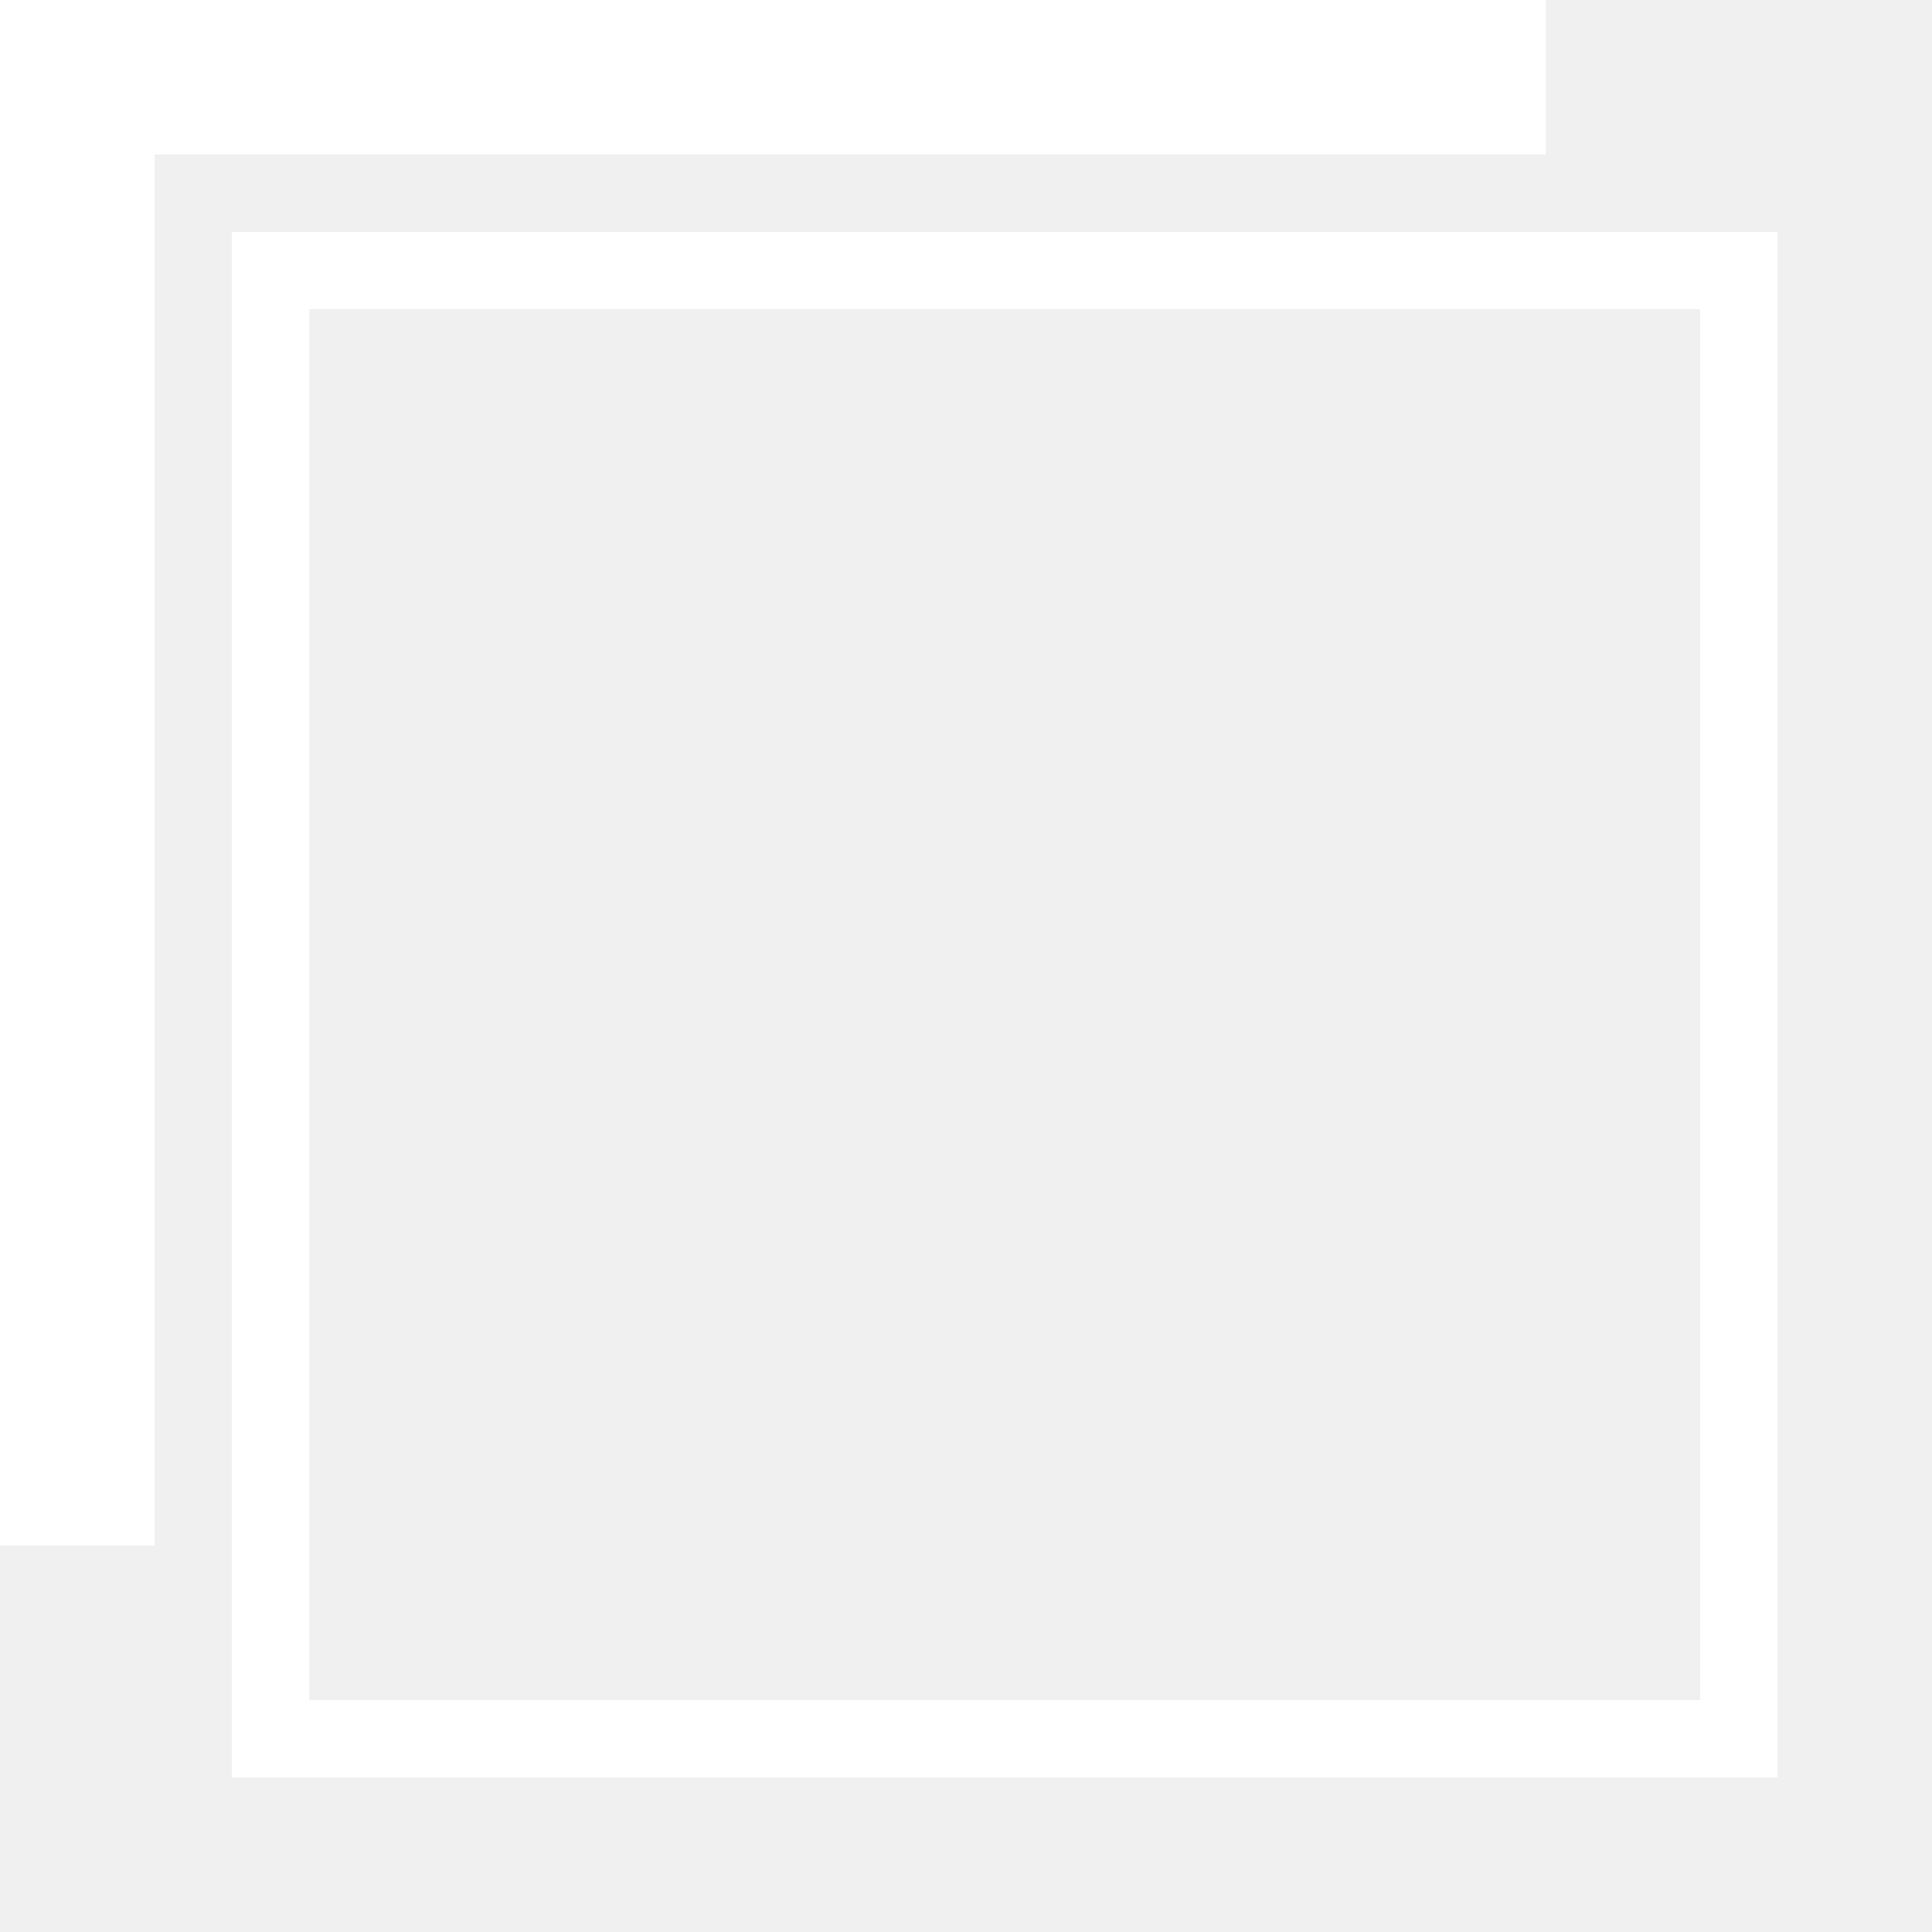
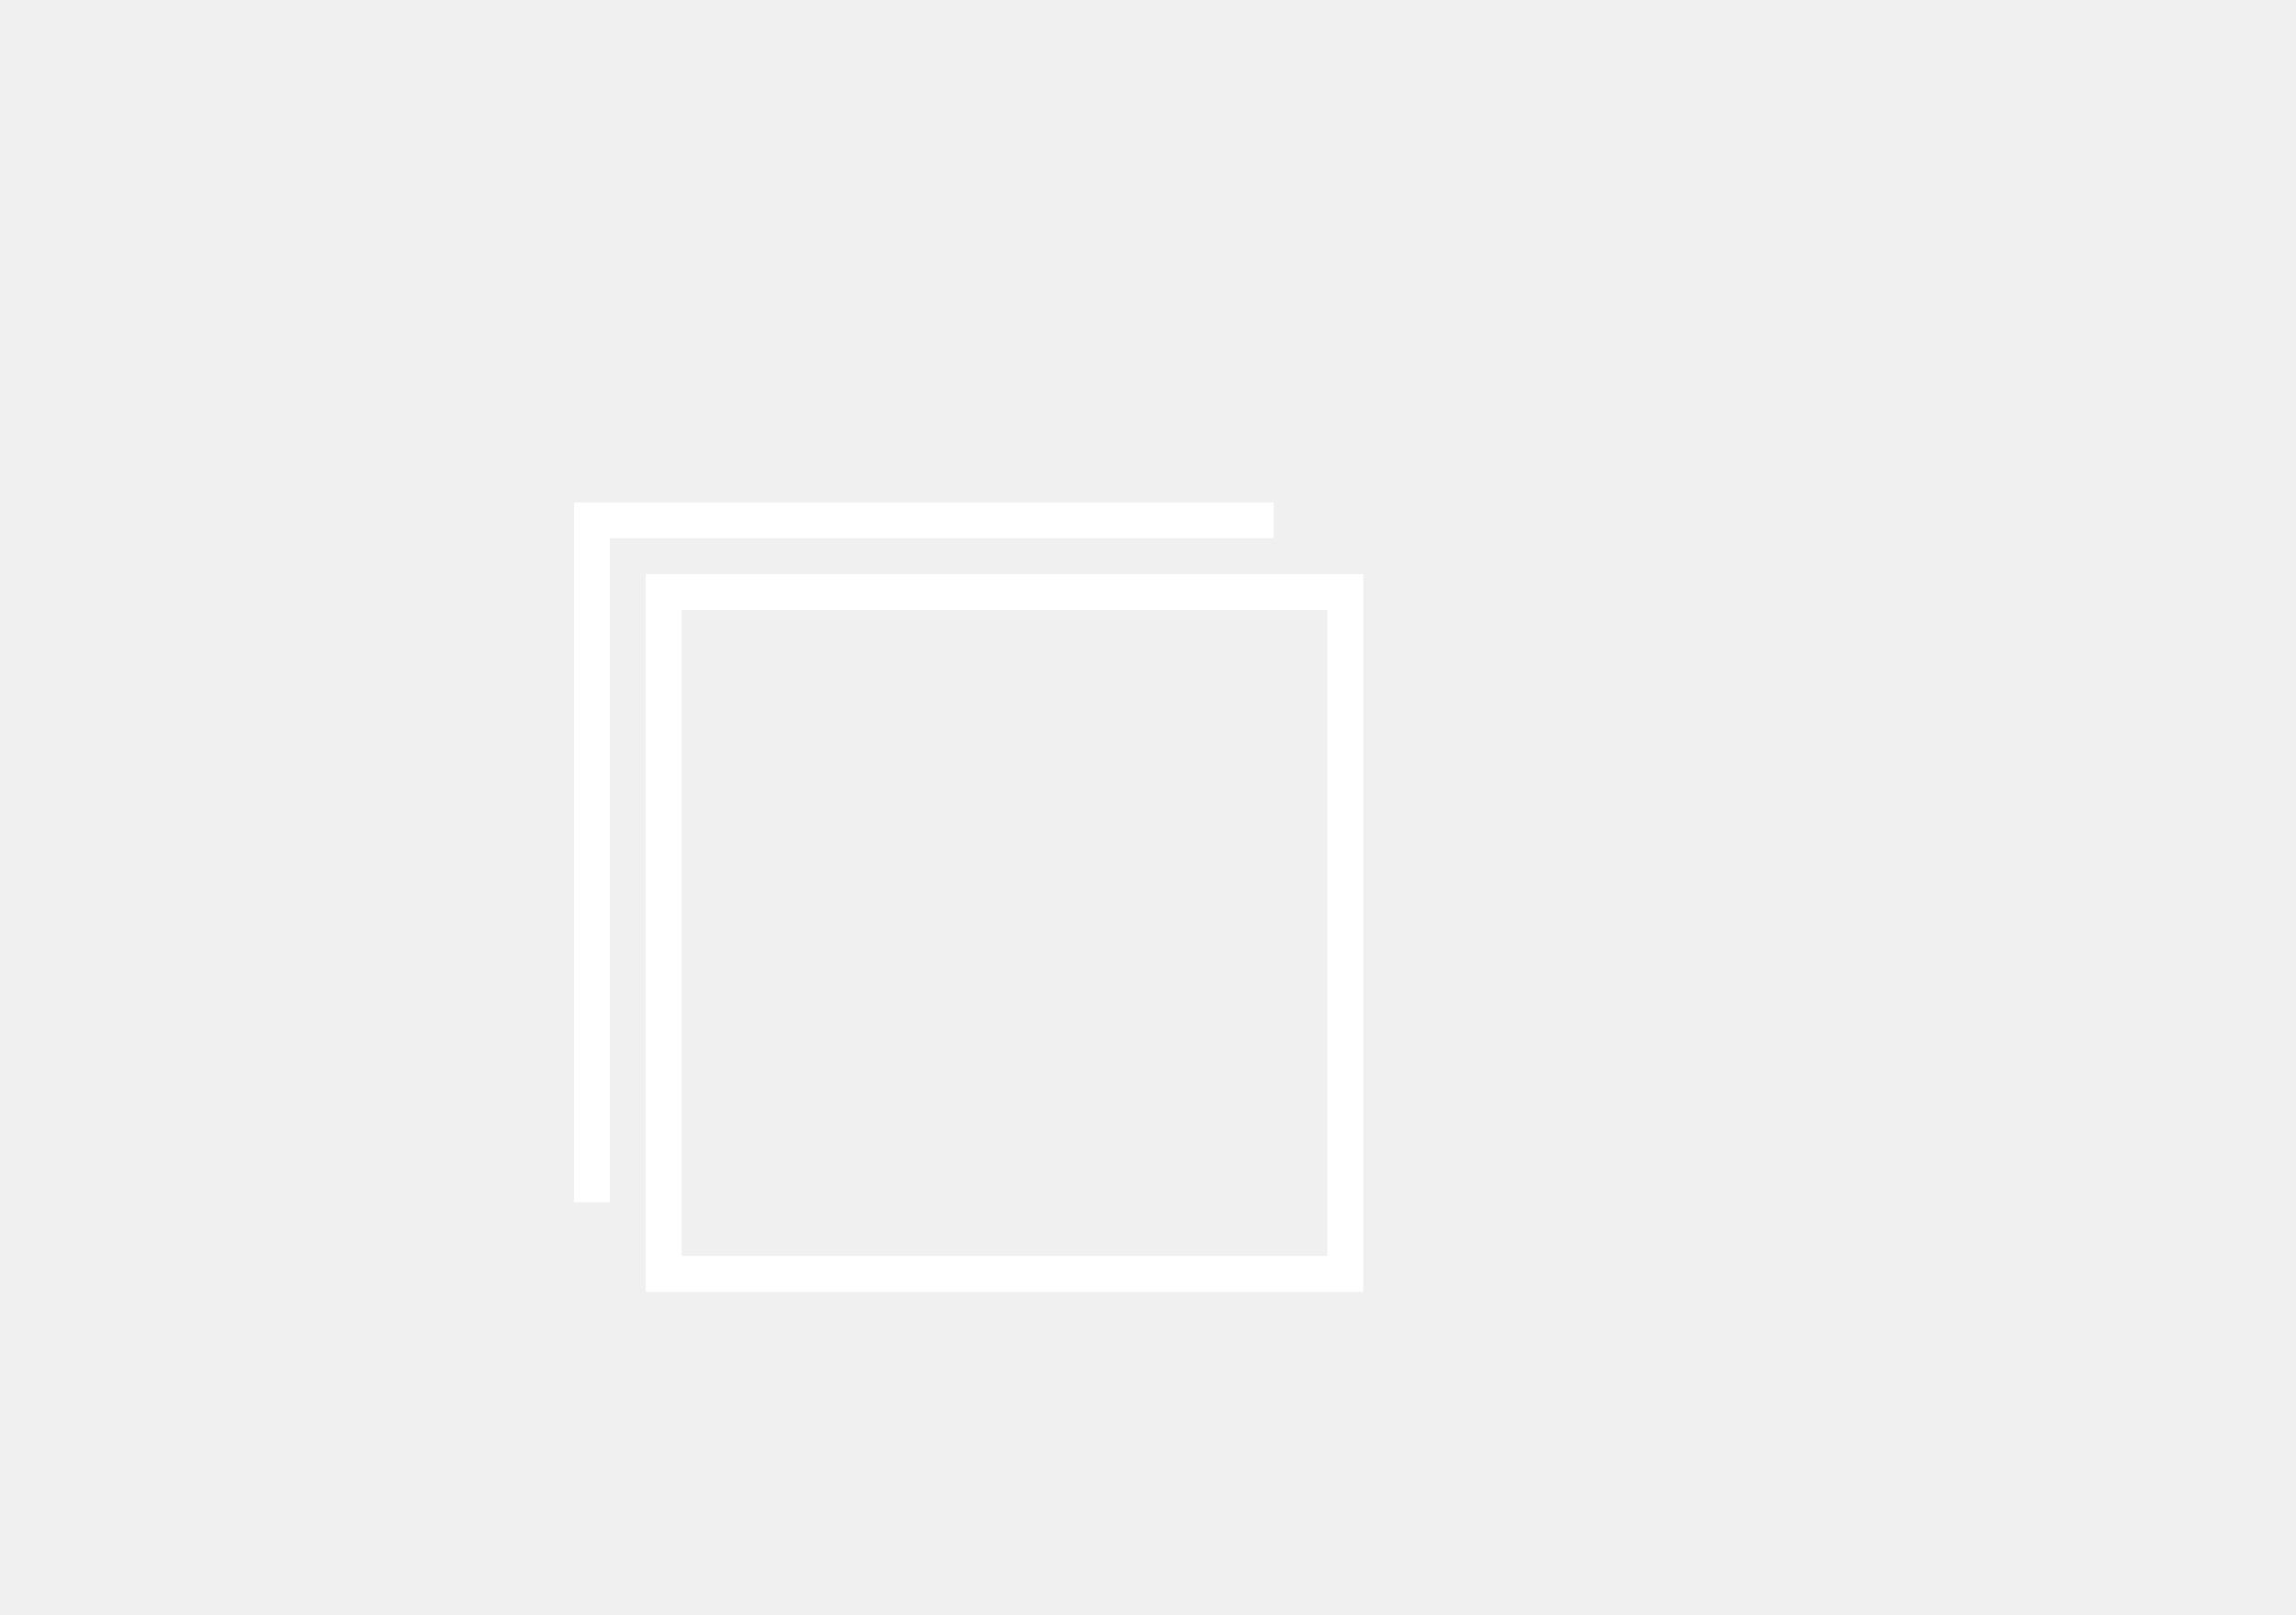
- <svg xmlns="http://www.w3.org/2000/svg" width="25" height="25" id="svg3873" version="1.1">
-   <defs id="defs3875" />
-   <g id="layer1" transform="translate(-93.91654,-110.584)">
-     <path style="fill:none;stroke:#ffffff;stroke-width:2;stroke-linecap:butt;stroke-linejoin:miter;stroke-miterlimit:4;stroke-opacity:1;stroke-dasharray:none" d="m 113.917,111.584 -19,0 0,19" id="path8497" />
-     <rect style="fill:none;stroke:#ffffff;stroke-width:1;stroke-miterlimit:4;stroke-dasharray:none" id="rect8499" width="19" height="19" x="97.417" y="114.084" />
+ <svg xmlns="http://www.w3.org/2000/svg" version="1.1" id="svg3873" x="0px" y="0px" width="64" height="45" viewBox="0 0 64 45" enable-background="new 0 0 64 50" xml:space="preserve">
+   <defs id="defs3675" />
+   <g id="layer1" transform="translate(-93.91654,-90.58403)">
+     <path id="path8497" d="m 129.417,105.084 h -19 v 19" style="fill:none;stroke:#ffffff" />
+     <rect id="rect8499" x="112.417" y="107.084" width="19" height="19" style="fill:none;stroke:#ffffff" />
  </g>
</svg>
